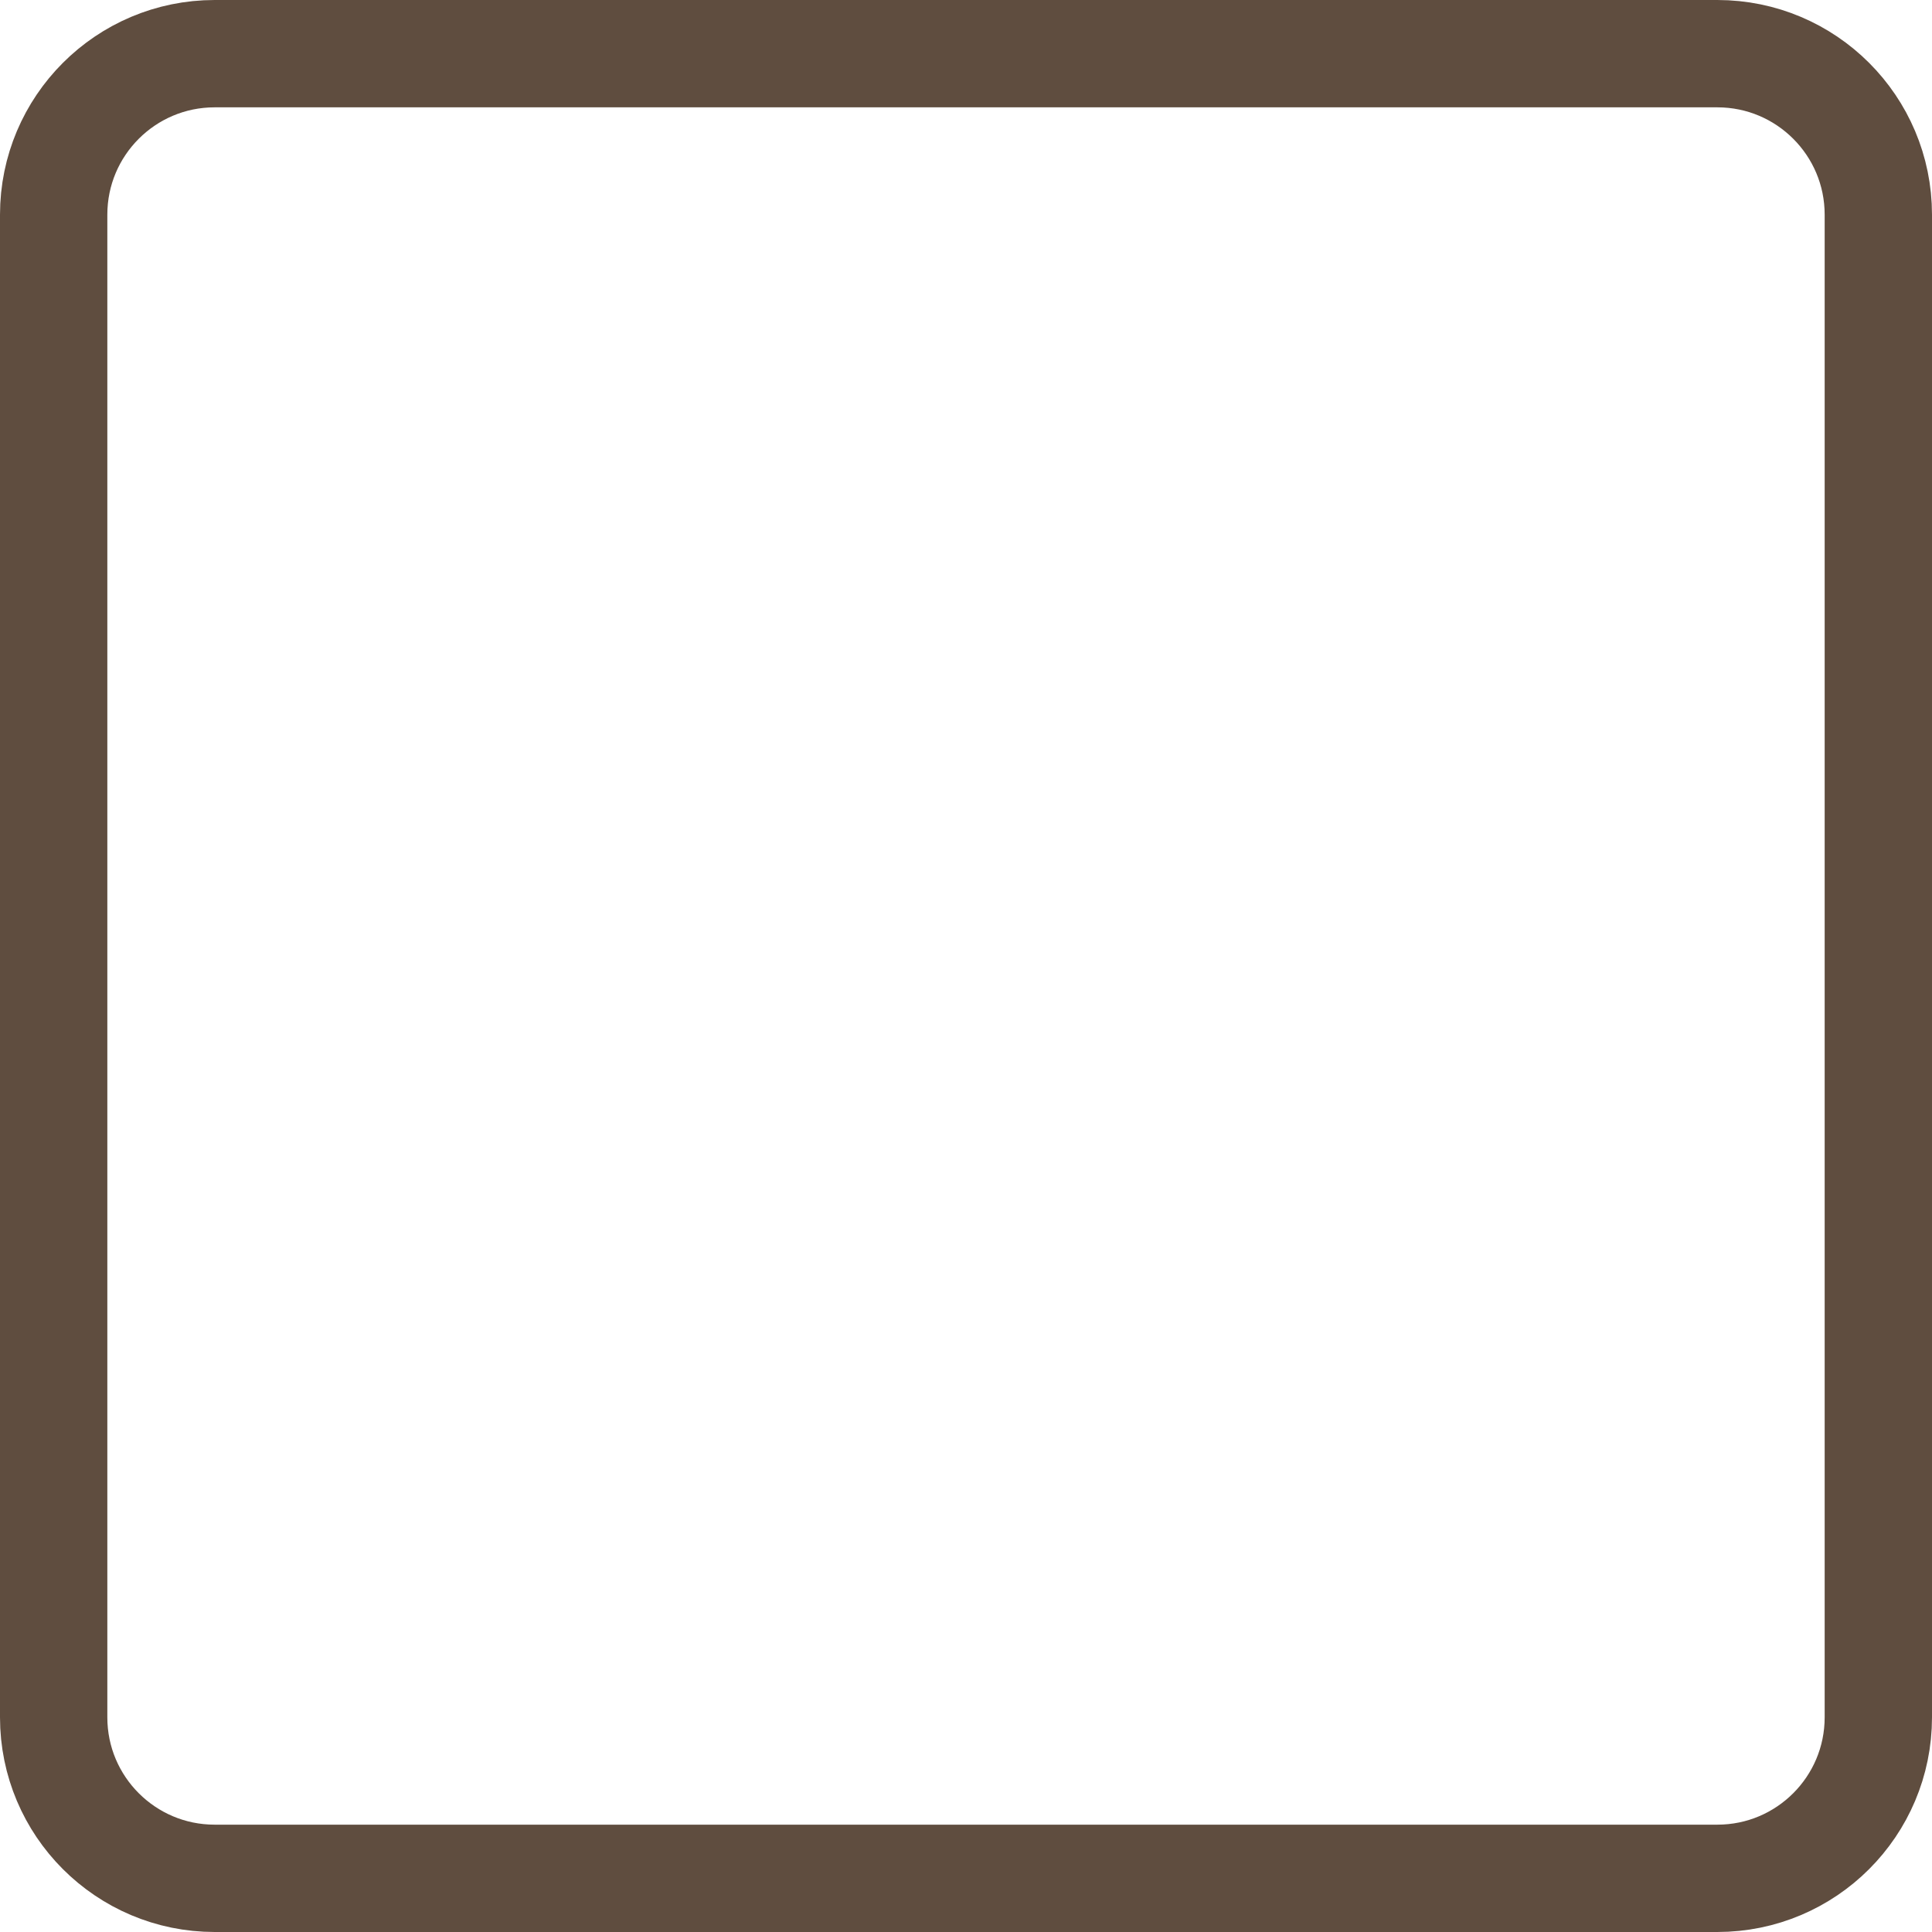
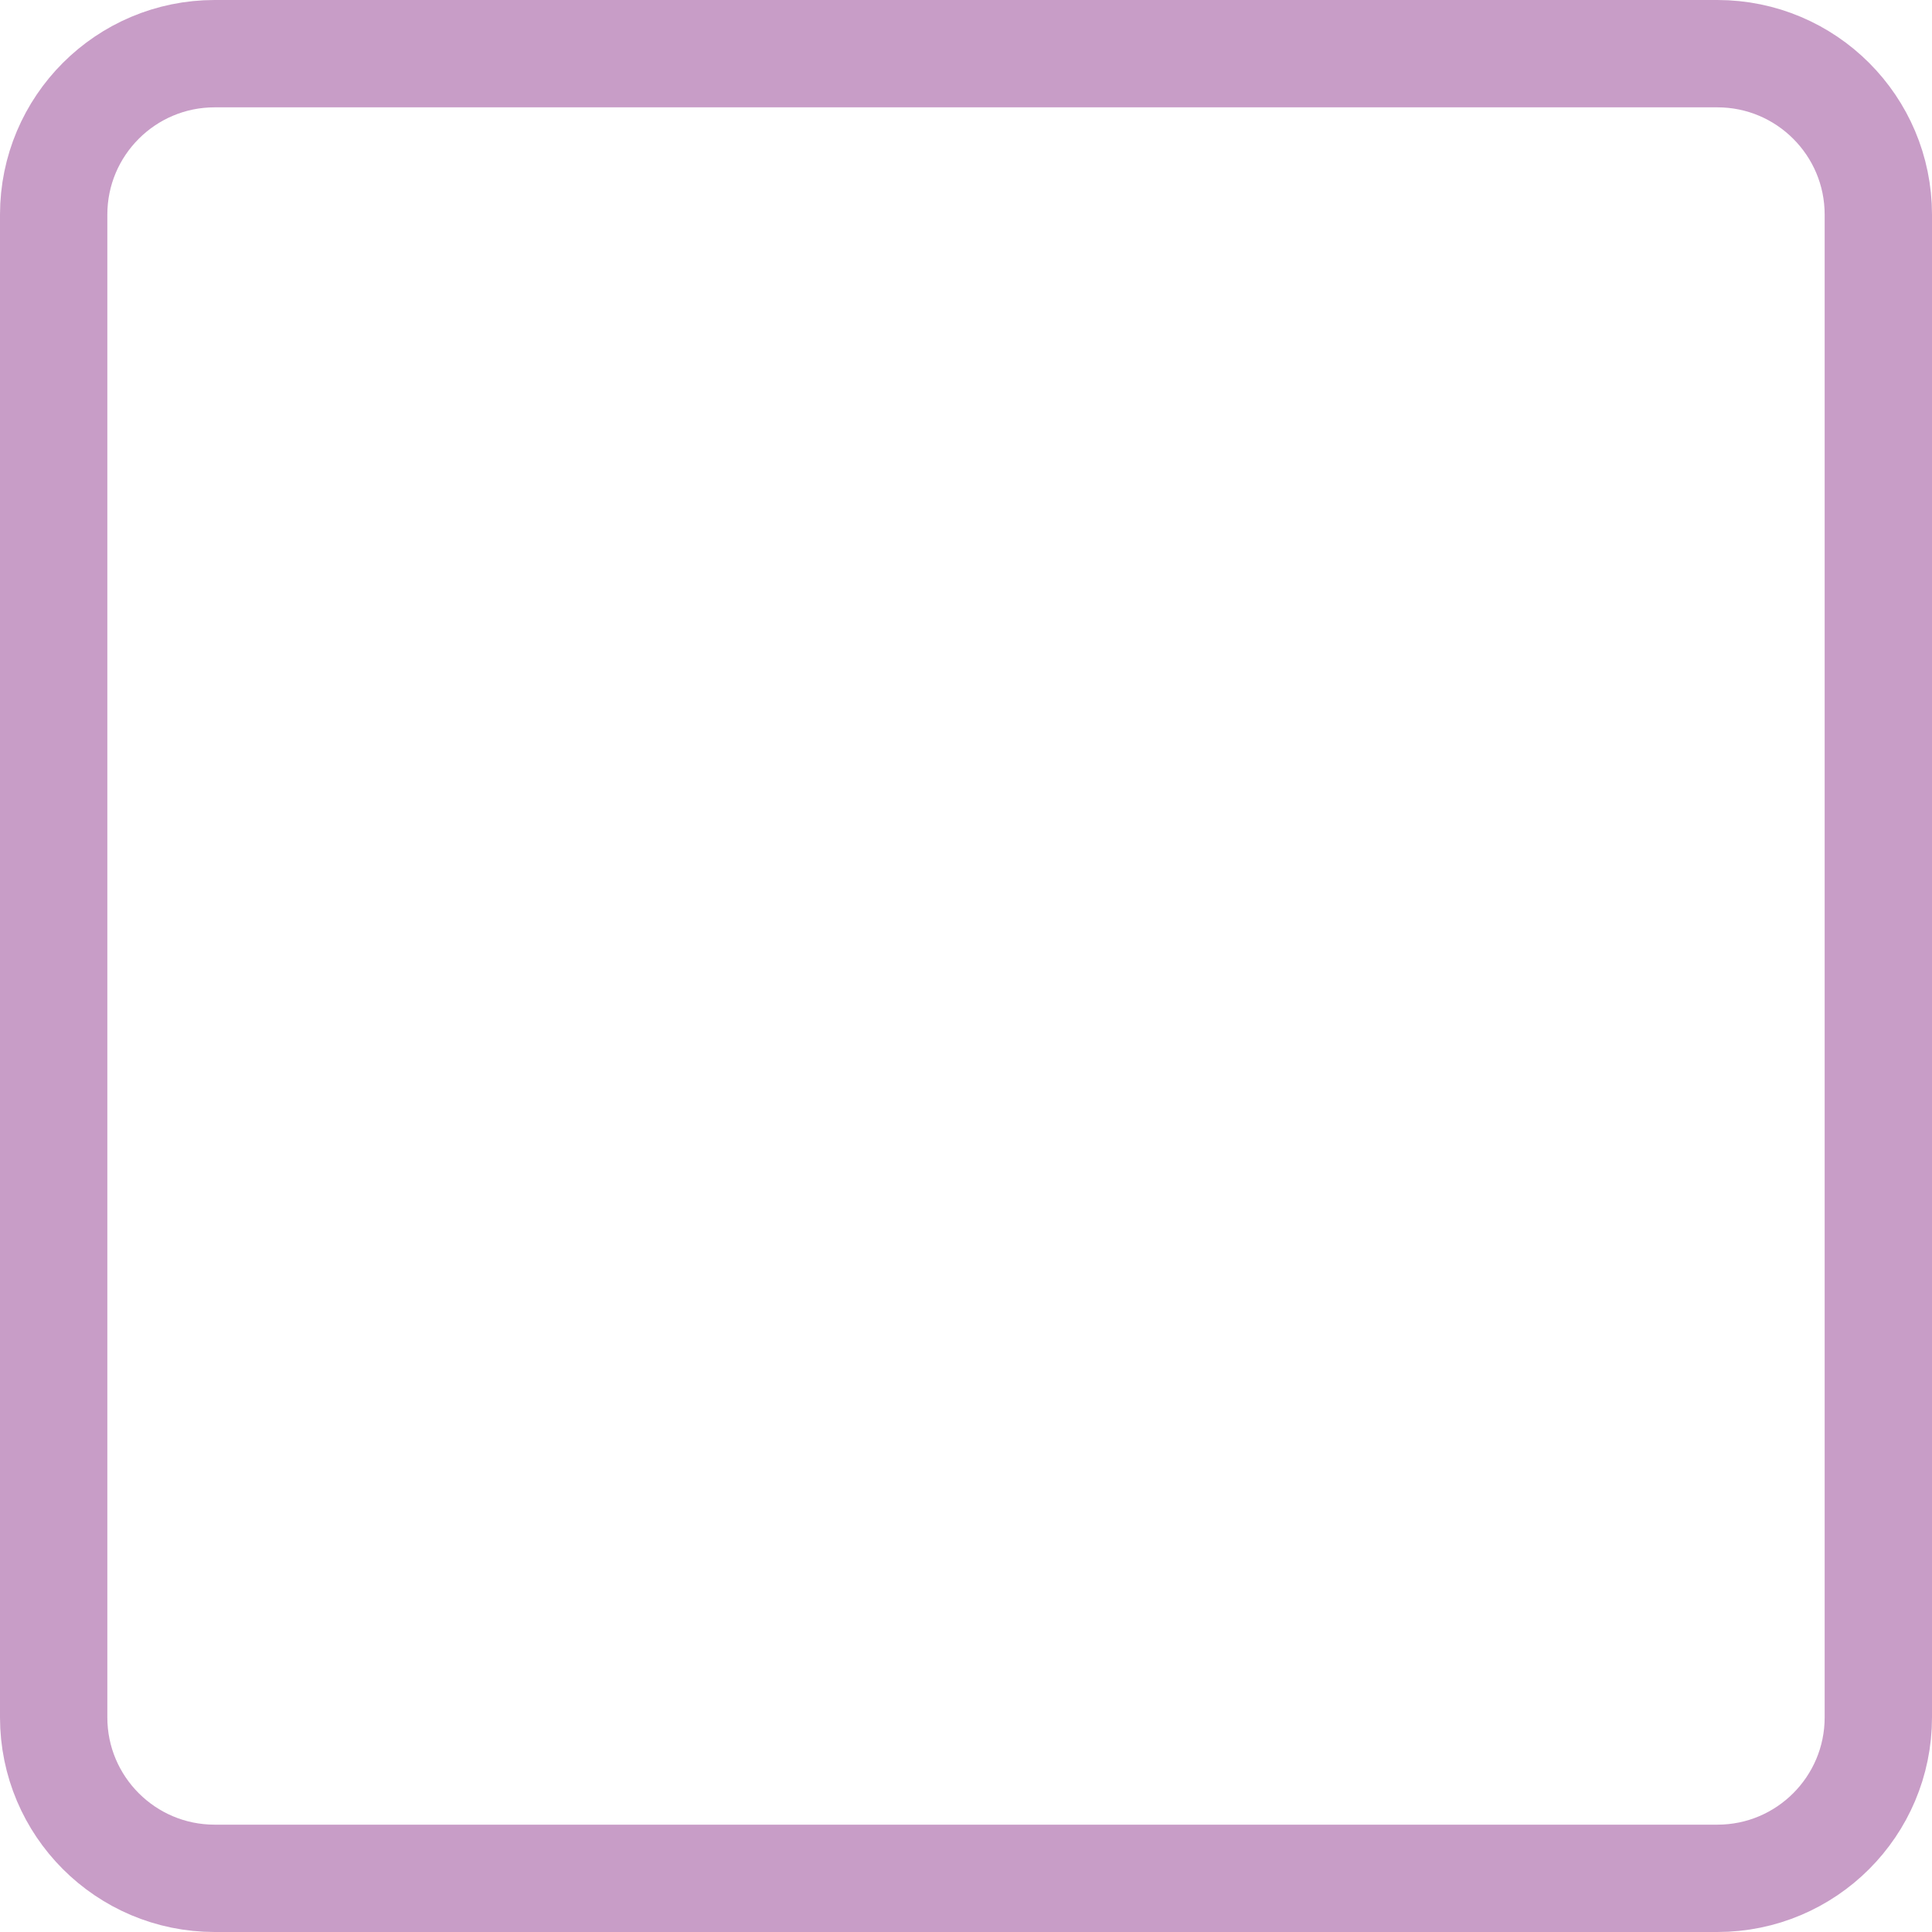
<svg xmlns="http://www.w3.org/2000/svg" width="18" height="18" viewBox="0 0 18 18" fill="none">
  <g id="check box">
-     <rect id="Rectangle 59" x="0.5" y="0.5" width="17" height="17" rx="1.5" stroke="#5F4D3F" />
+     <rect id="Rectangle 59" x="0.5" y="0.5" width="17" height="17" rx="1.5" stroke="#c89dc7" />
  </g>
</svg>
